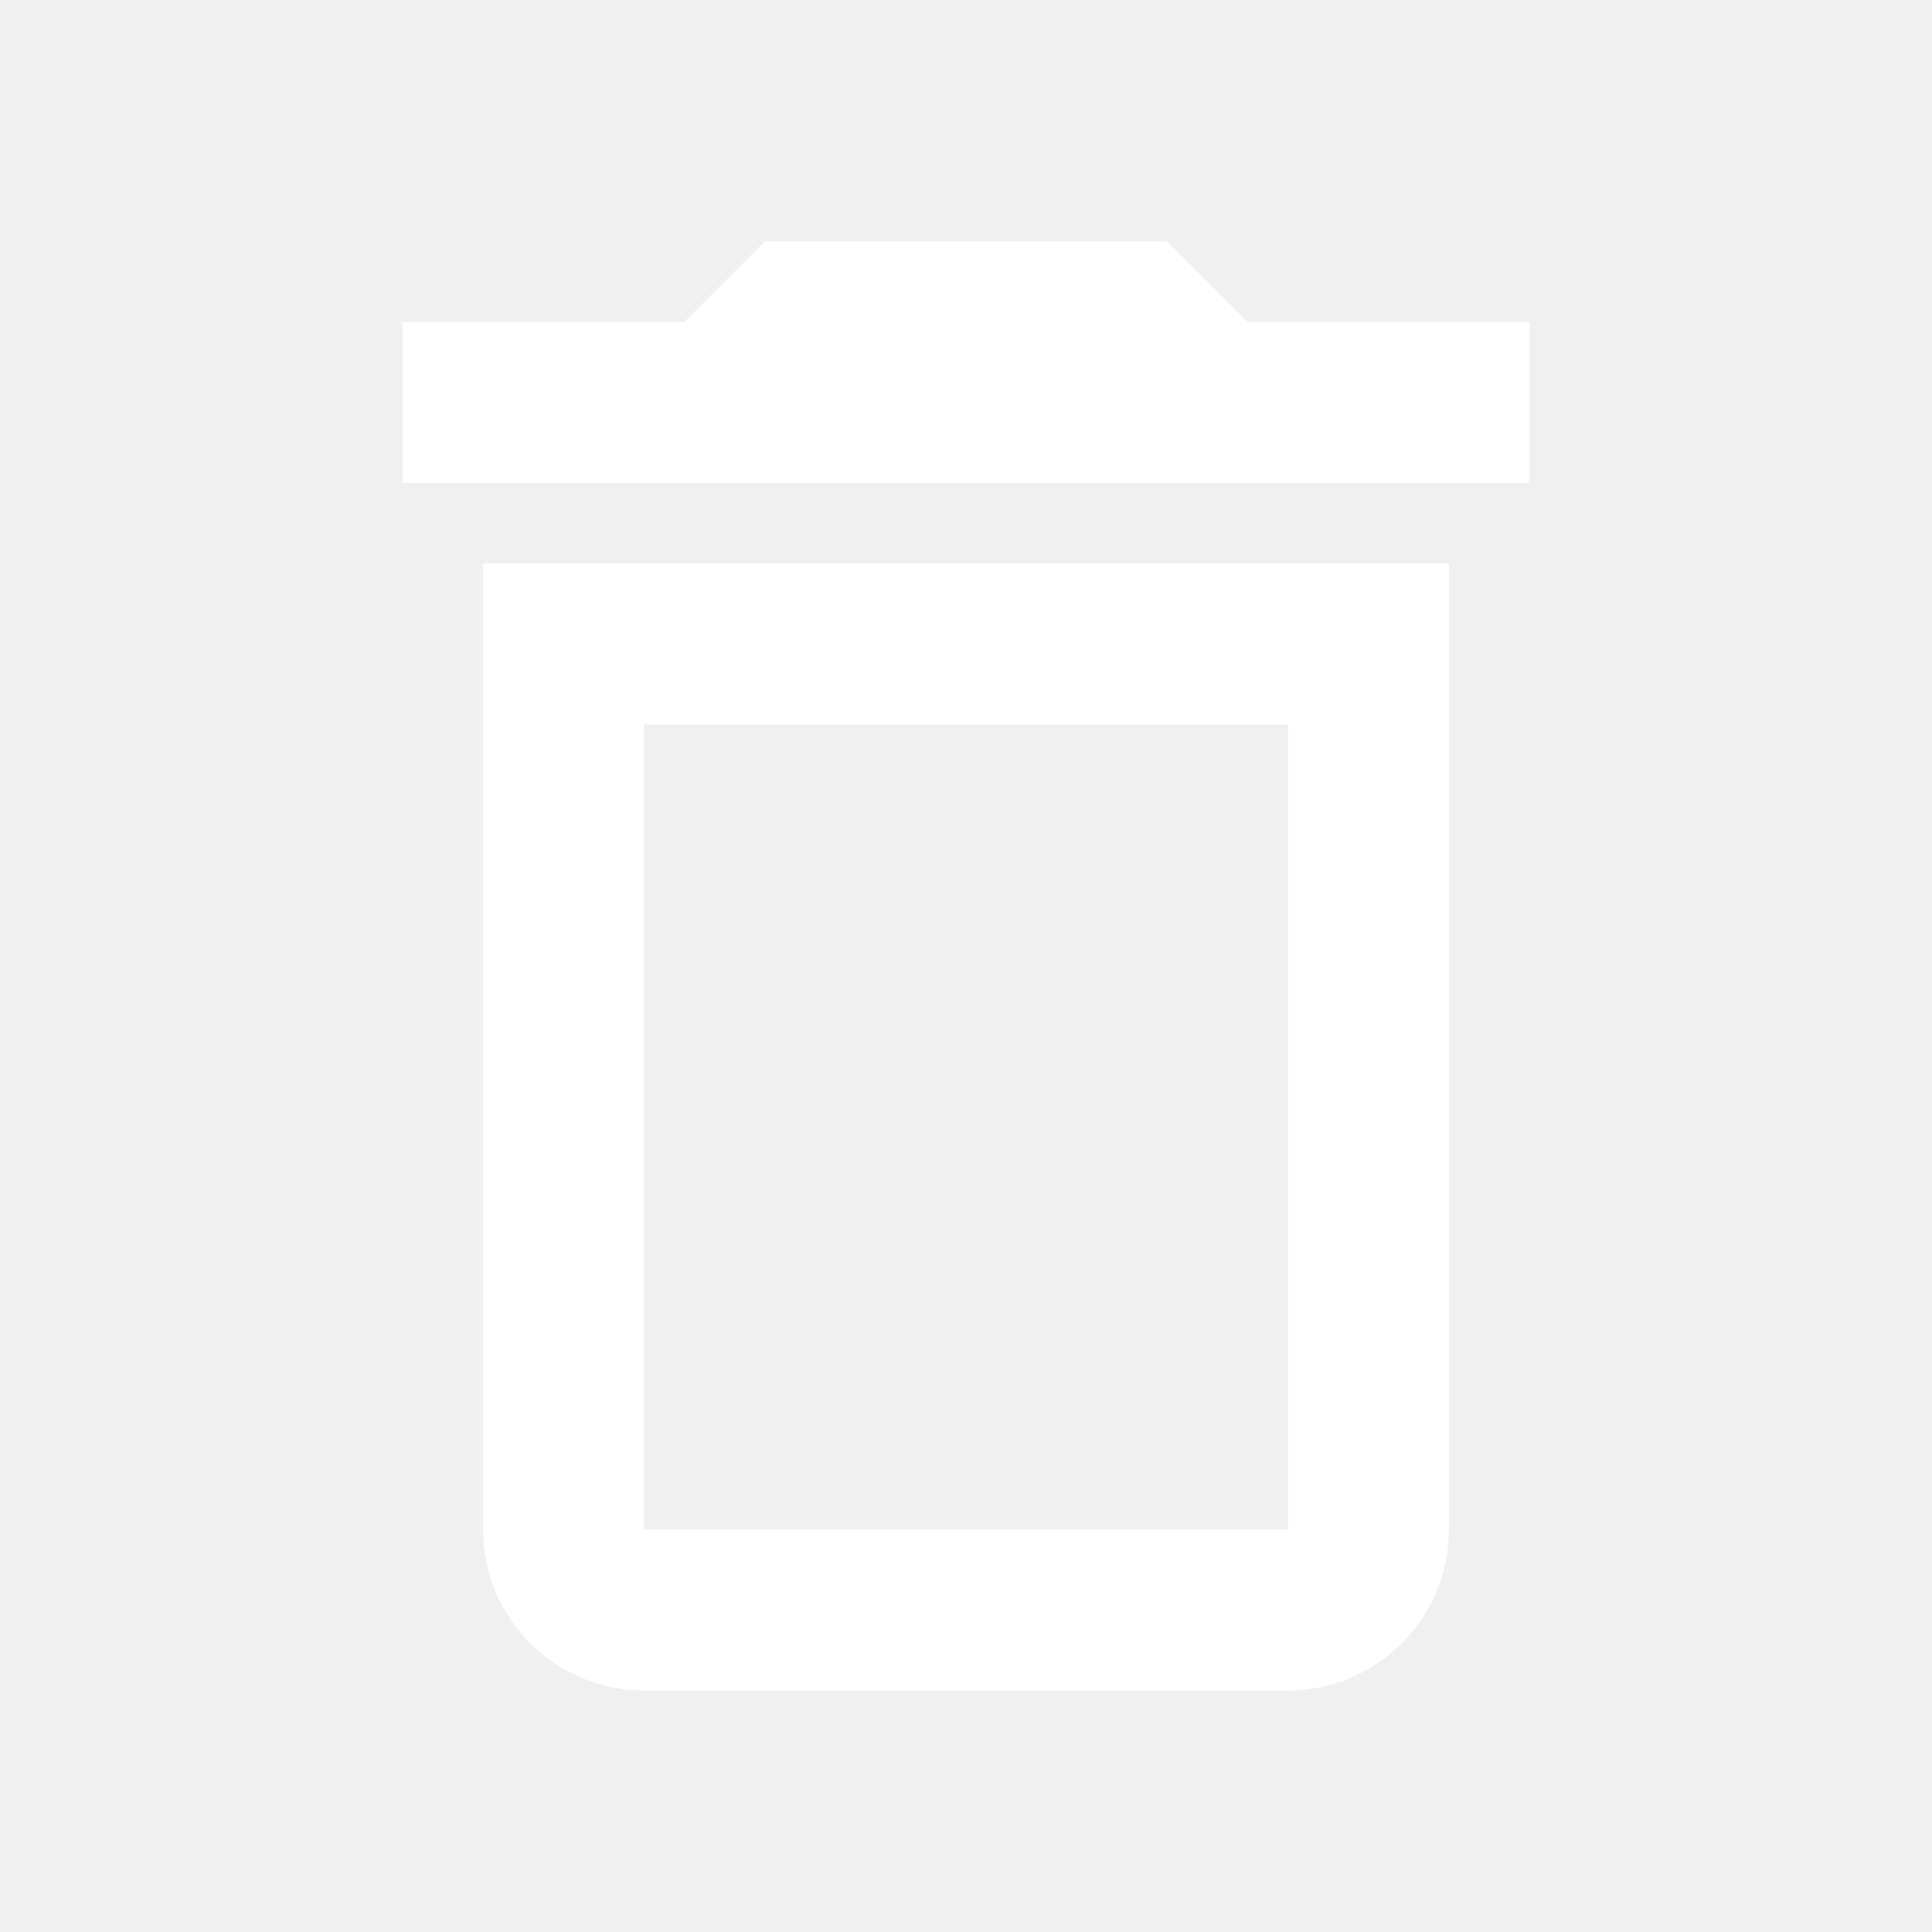
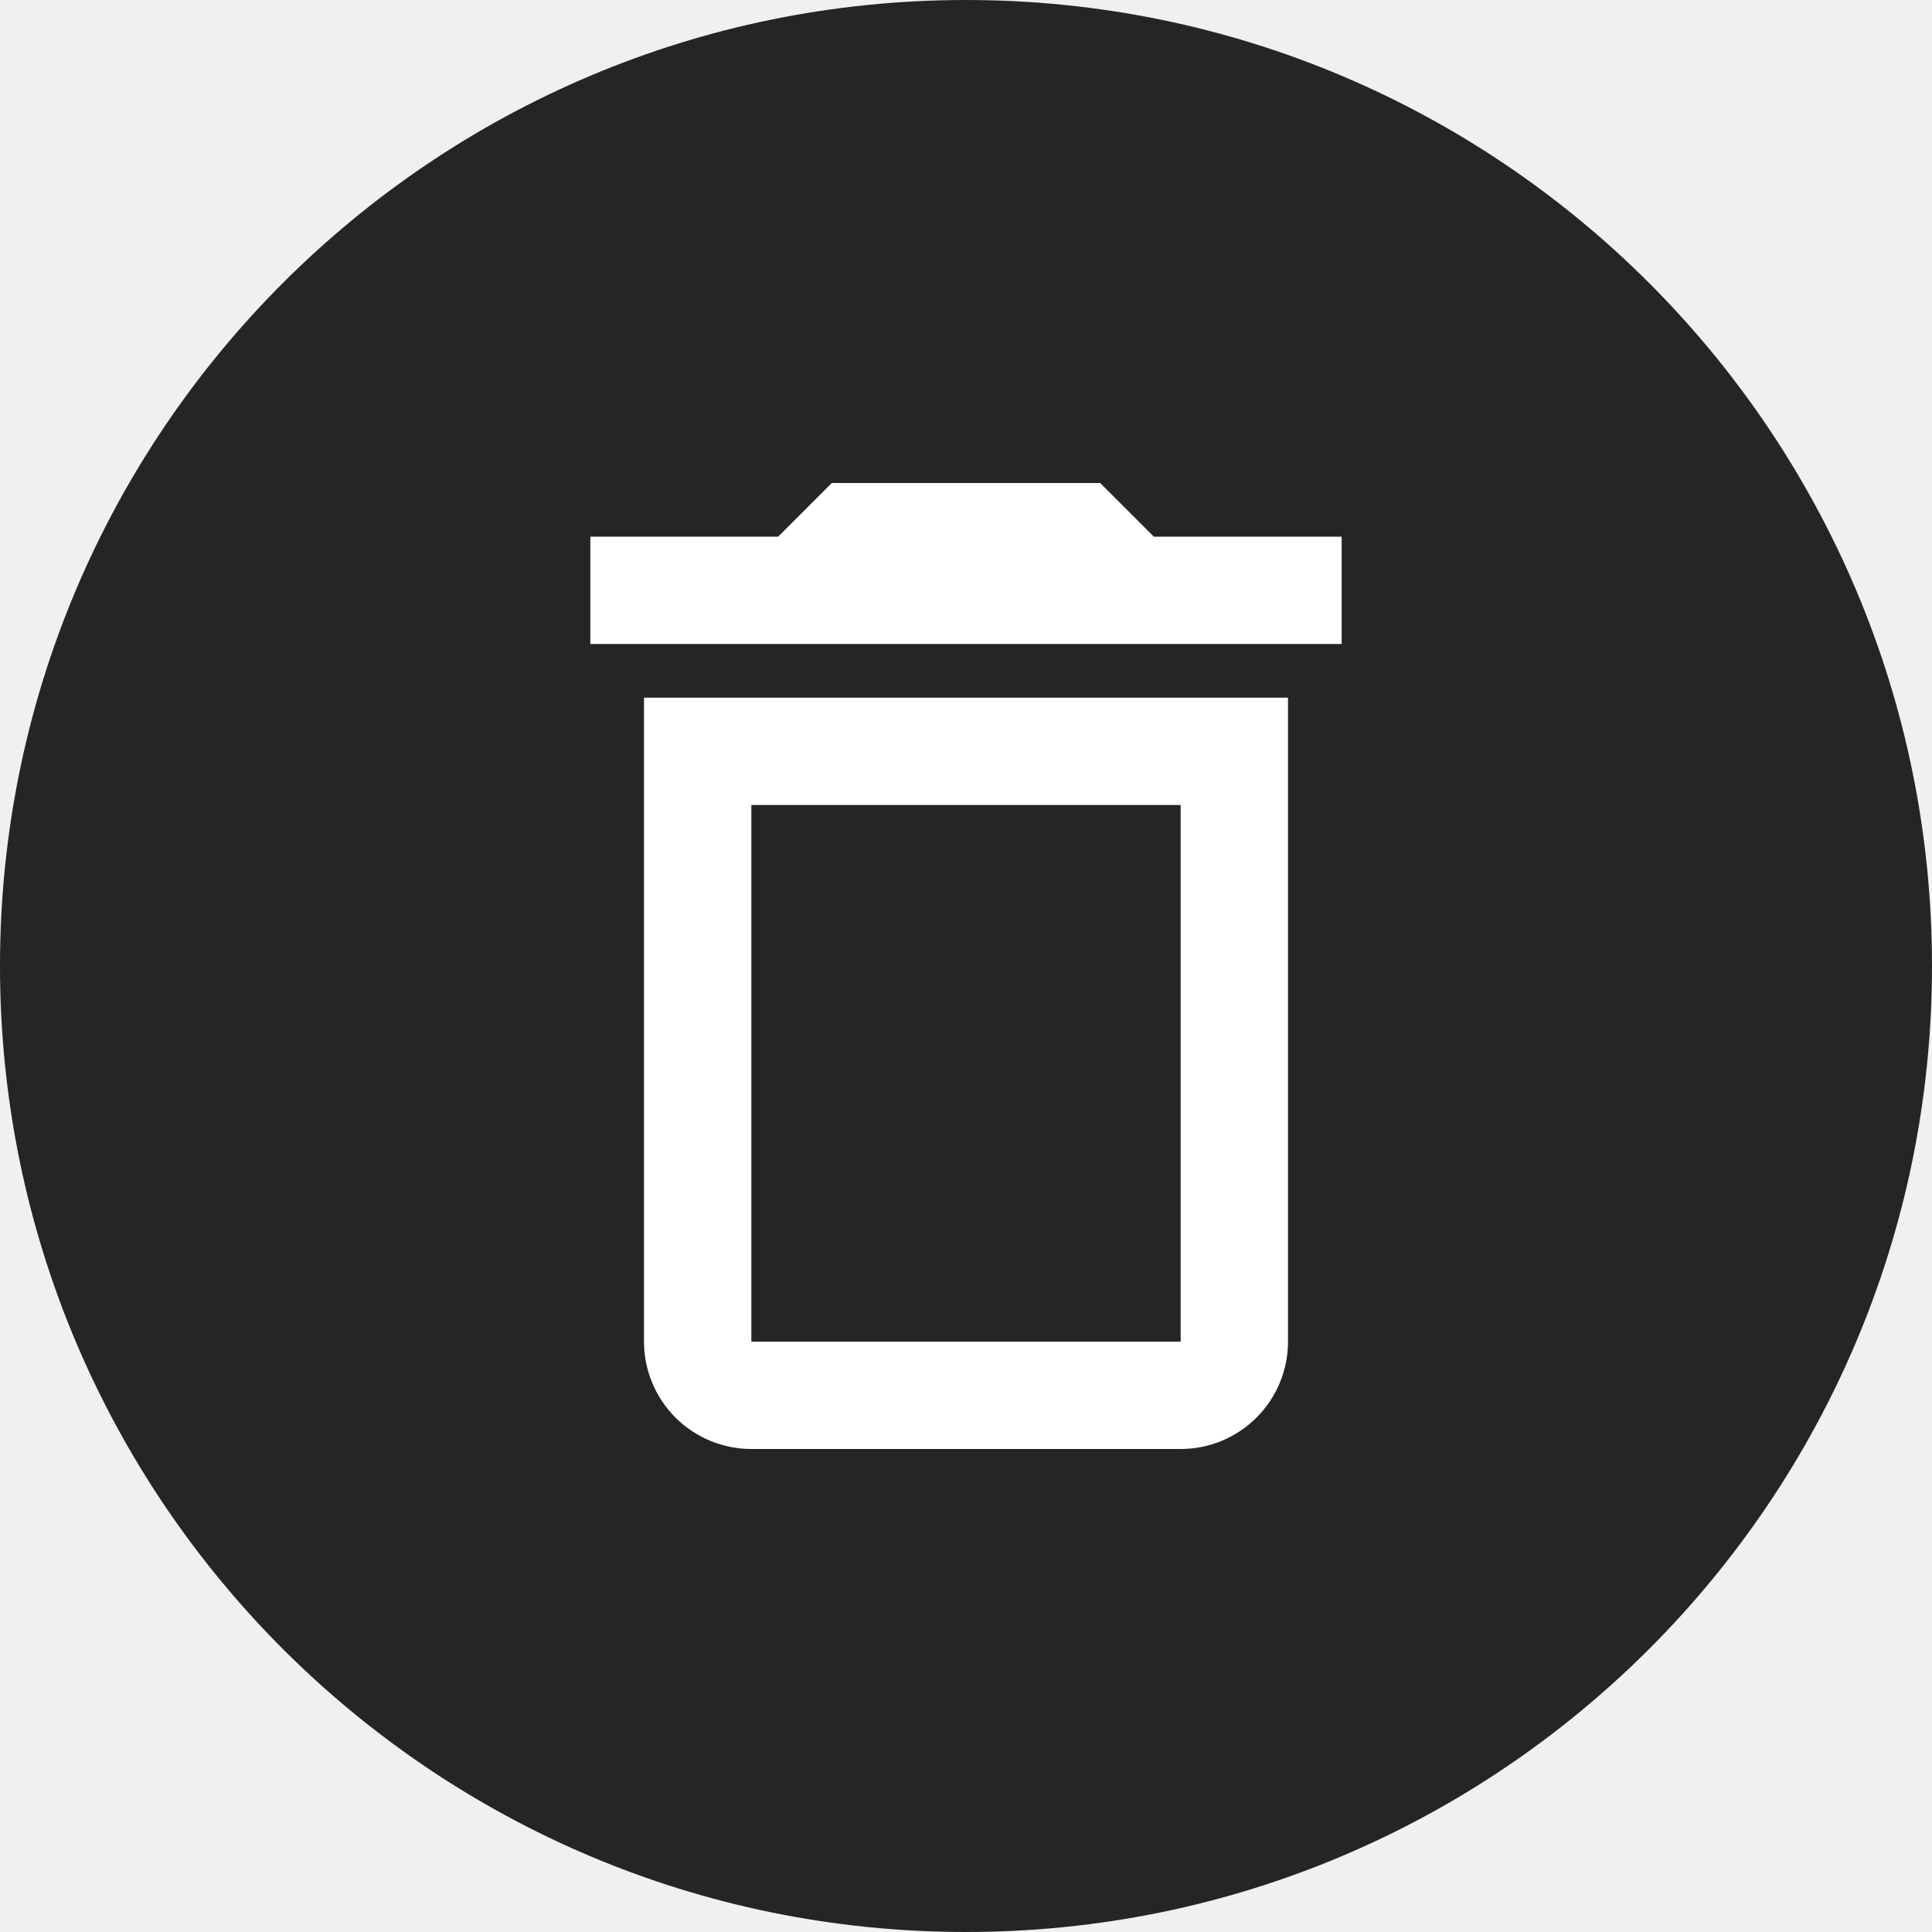
- <svg xmlns="http://www.w3.org/2000/svg" width="24" height="24" viewBox="0 0 24 24" fill="none">
-   <path d="M6 19C6 19.53 6.211 20.039 6.586 20.414C6.961 20.789 7.47 21 8 21H16C16.53 21 17.039 20.789 17.414 20.414C17.789 20.039 18 19.53 18 19V7H6V19ZM8 9H16V19H8V9ZM15.5 4L14.5 3H9.5L8.5 4H5V6H19V4H15.5Z" fill="white" />
+ <svg xmlns="http://www.w3.org/2000/svg" width="36" height="36" viewBox="0 0 36 36" fill="none">
+   <rect width="36" height="36" rx="18" fill="#252525" />
+   <path d="M12 25C12 25.53 12.211 26.039 12.586 26.414C12.961 26.789 13.47 27 14 27H22C22.53 27 23.039 26.789 23.414 26.414C23.789 26.039 24 25.53 24 25V13H12V25ZM14 15H22V25H14V15ZM21.5 10L20.5 9H15.5L14.5 10H11V12H25V10H21.5Z" fill="white" />
</svg>
